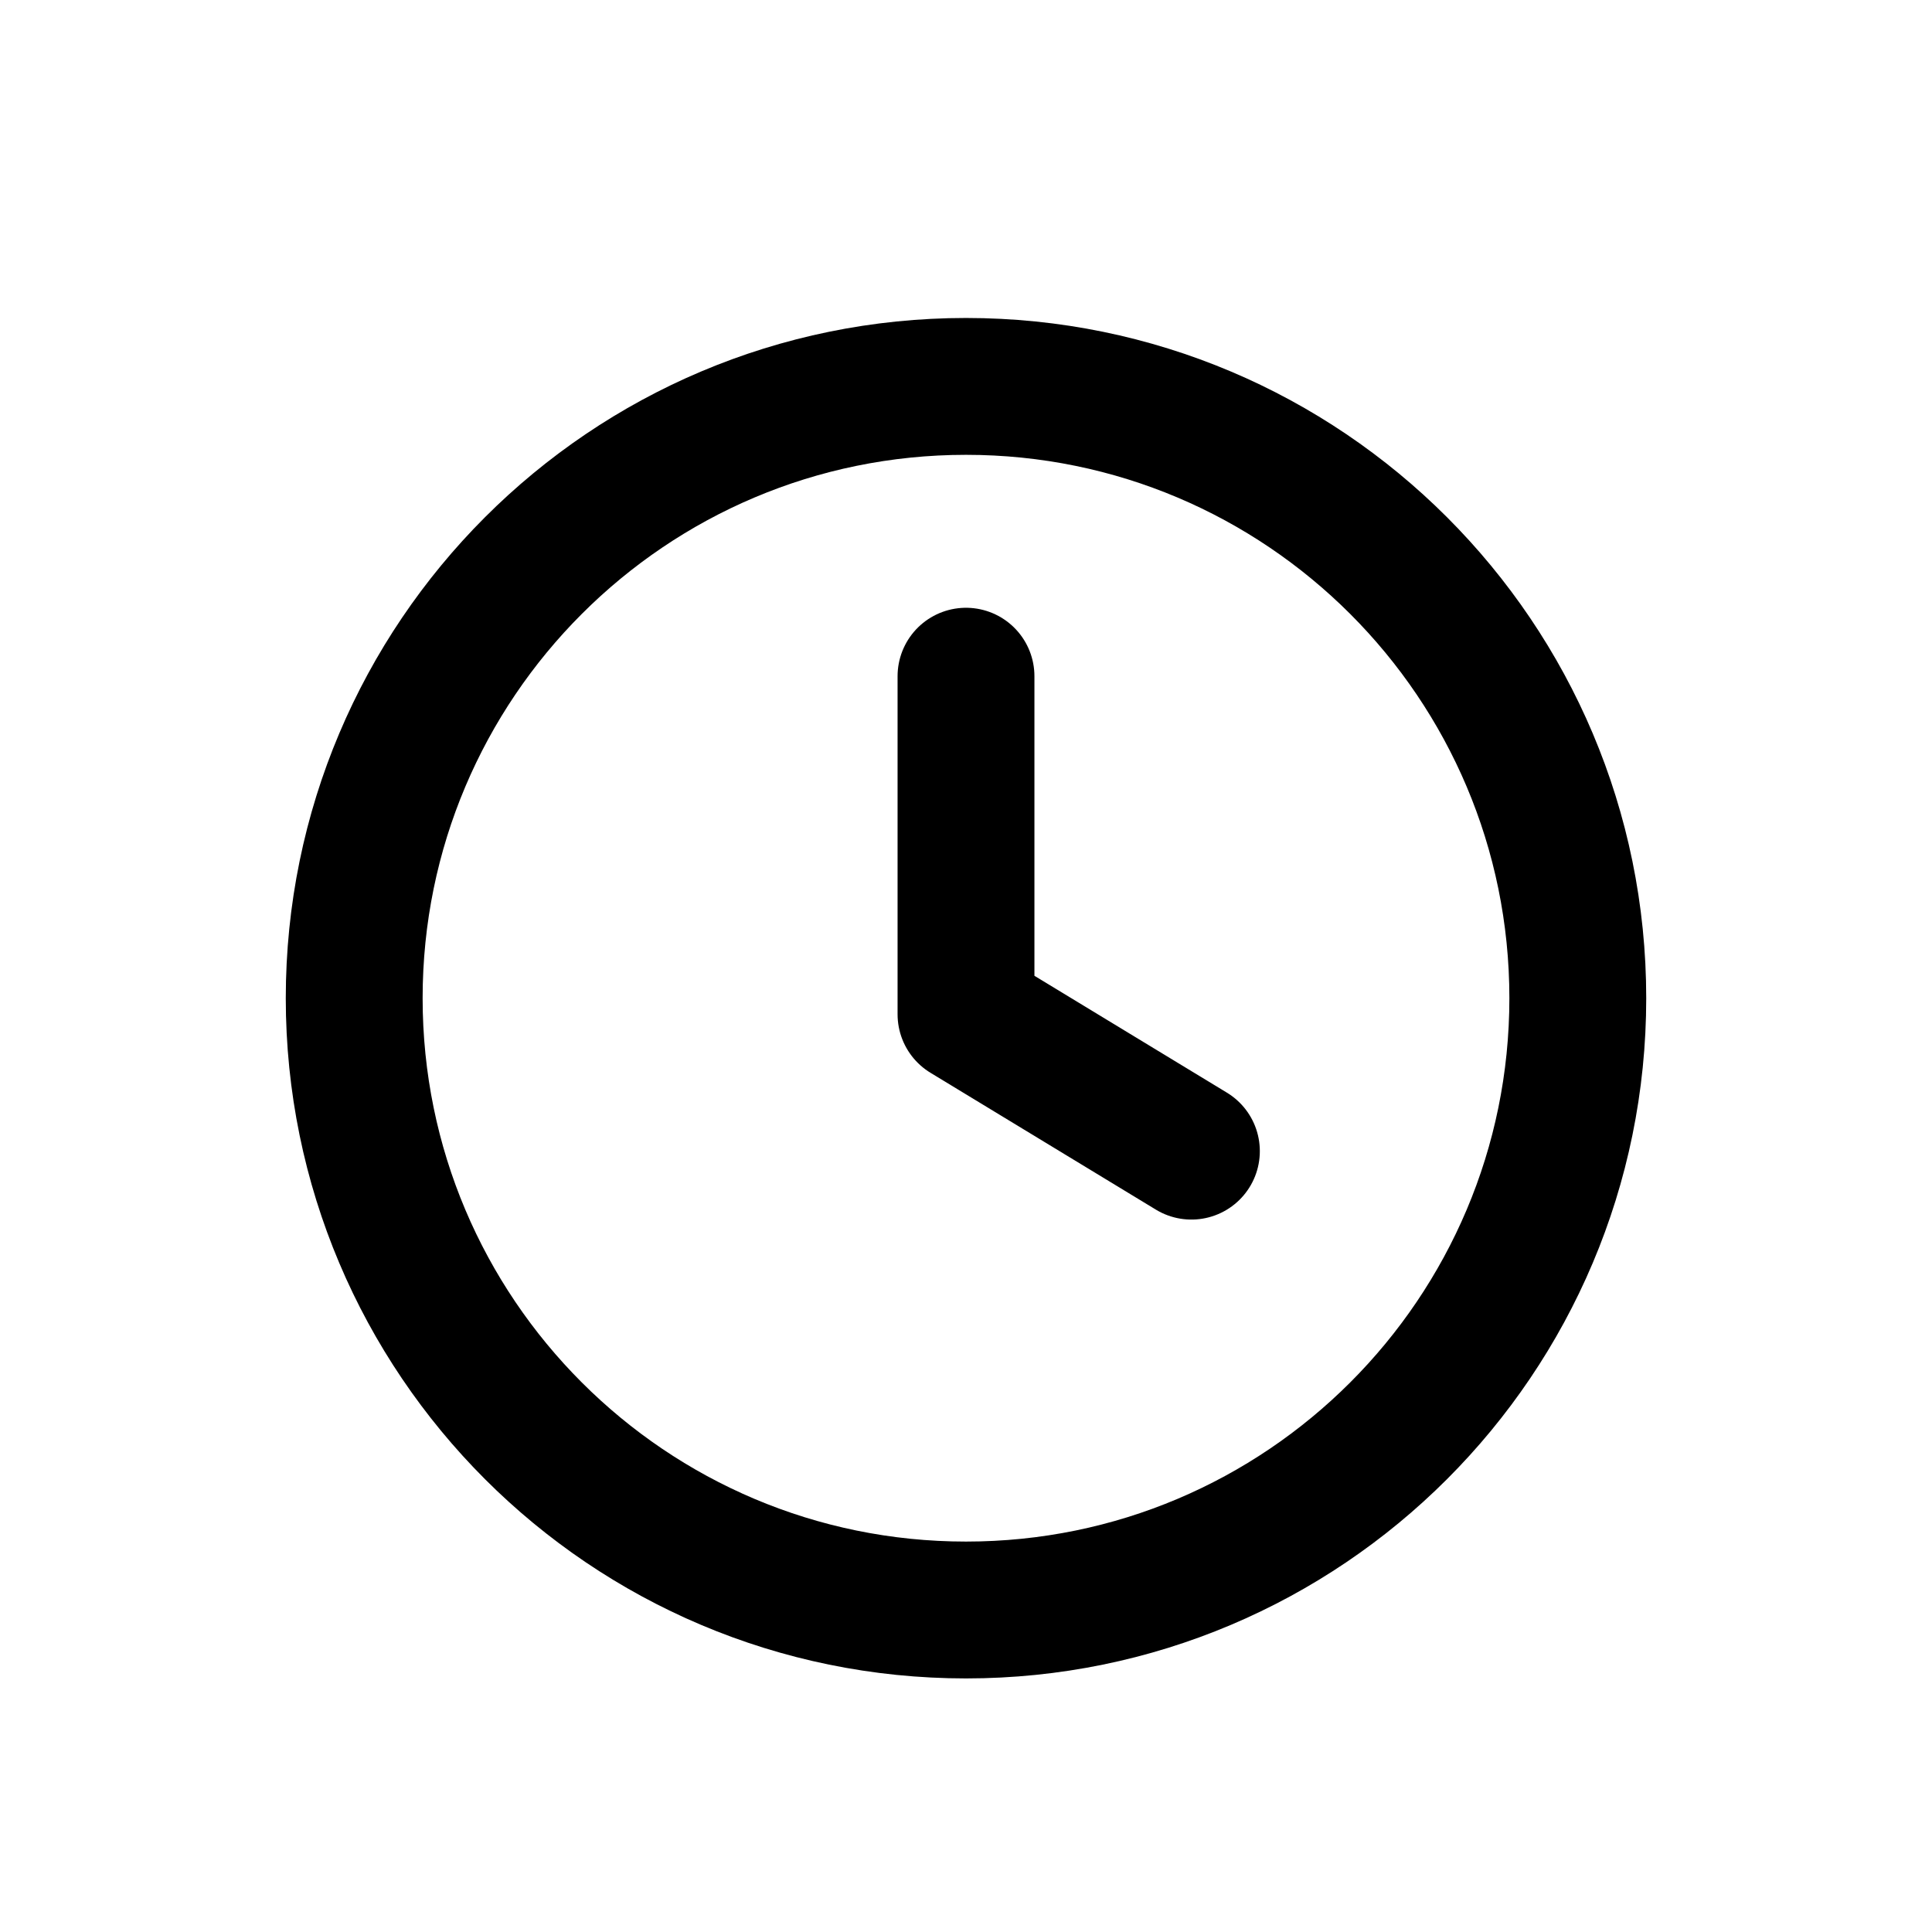
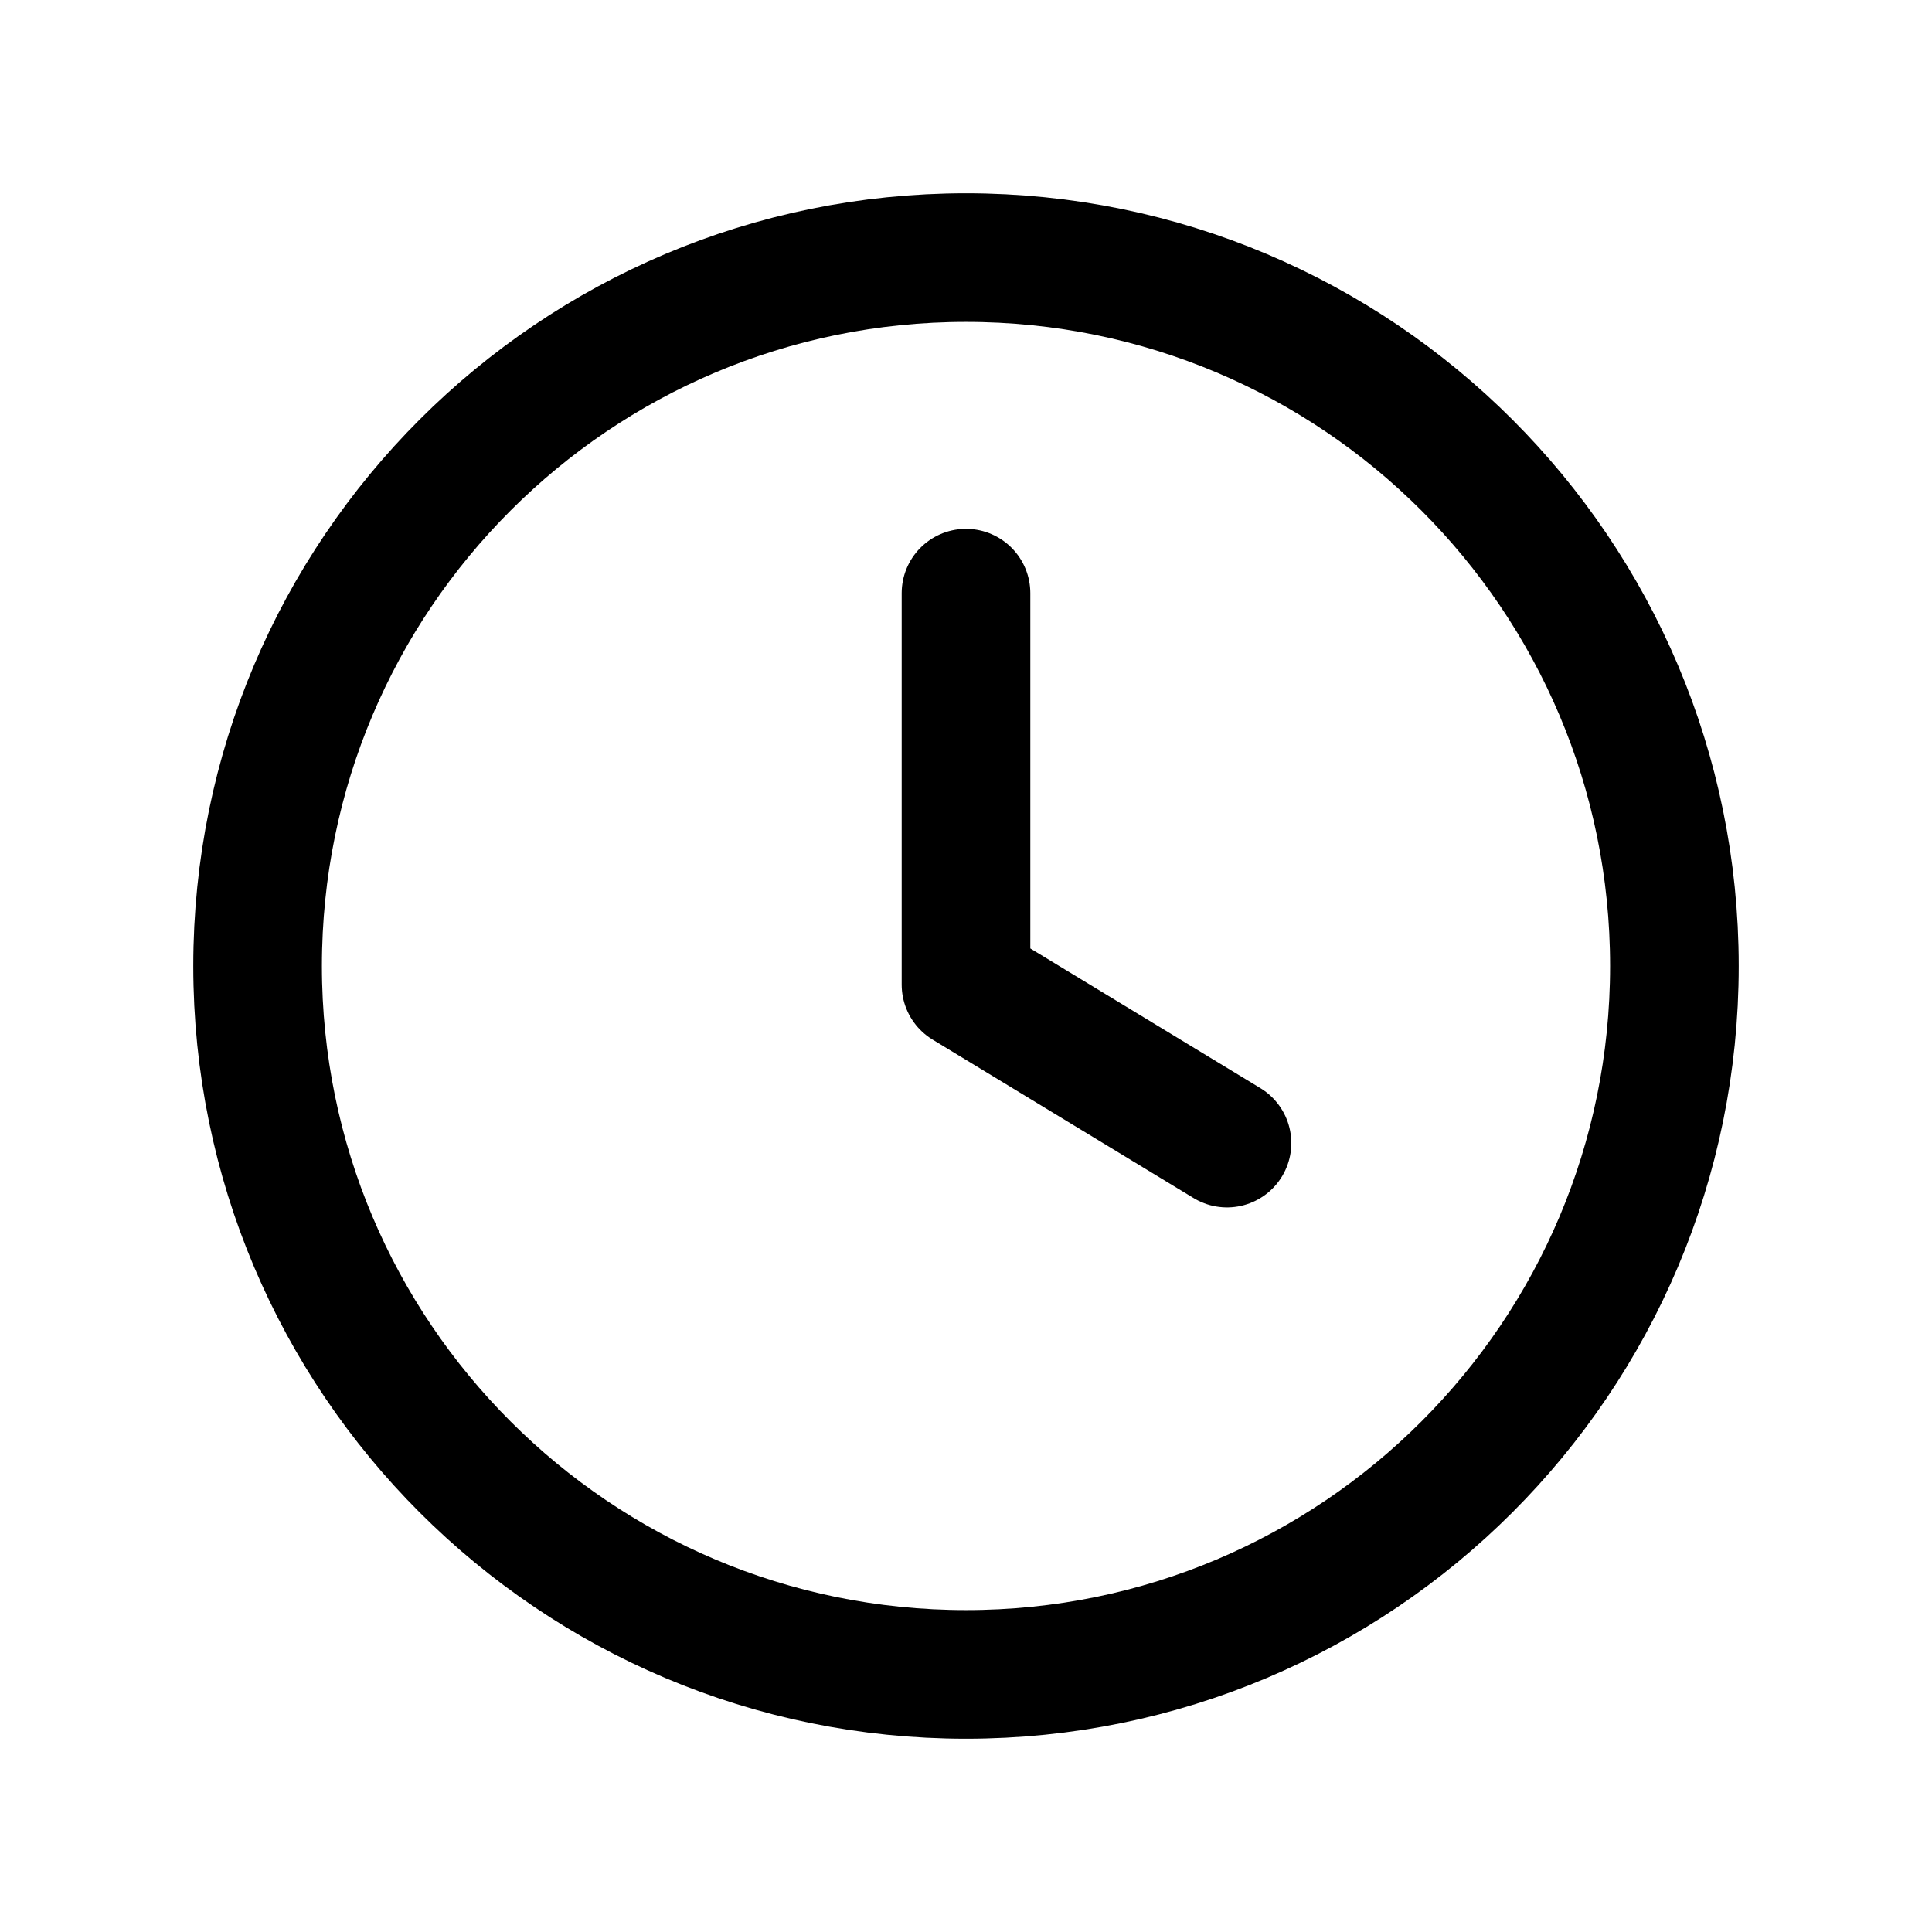
<svg xmlns="http://www.w3.org/2000/svg" viewBox="0 0 24 24" role="img" aria-label="示例时钟">
-   <circle cx="12" cy="12.4" r="7.6" fill="none" stroke="currentColor" stroke-width="1.7" />
-   <path d="M12 8.4v4.2l2.8 1.7" fill="none" stroke="currentColor" stroke-width="1.7" stroke-linecap="round" stroke-linejoin="round" />
+   <g transform="translate(12 12) scale(1.1579) translate(-12 -12.4)" stroke-linecap="round" stroke-linejoin="round">
+     <circle cx="12" cy="12.4" r="7.6" fill="none" stroke="currentColor" stroke-width="1.38" />
+     <path d="M12 8.4v4.2l2.8 1.7" fill="none" stroke="currentColor" stroke-width="1.38" stroke-linecap="round" stroke-linejoin="round" />
+   </g>
</svg>
